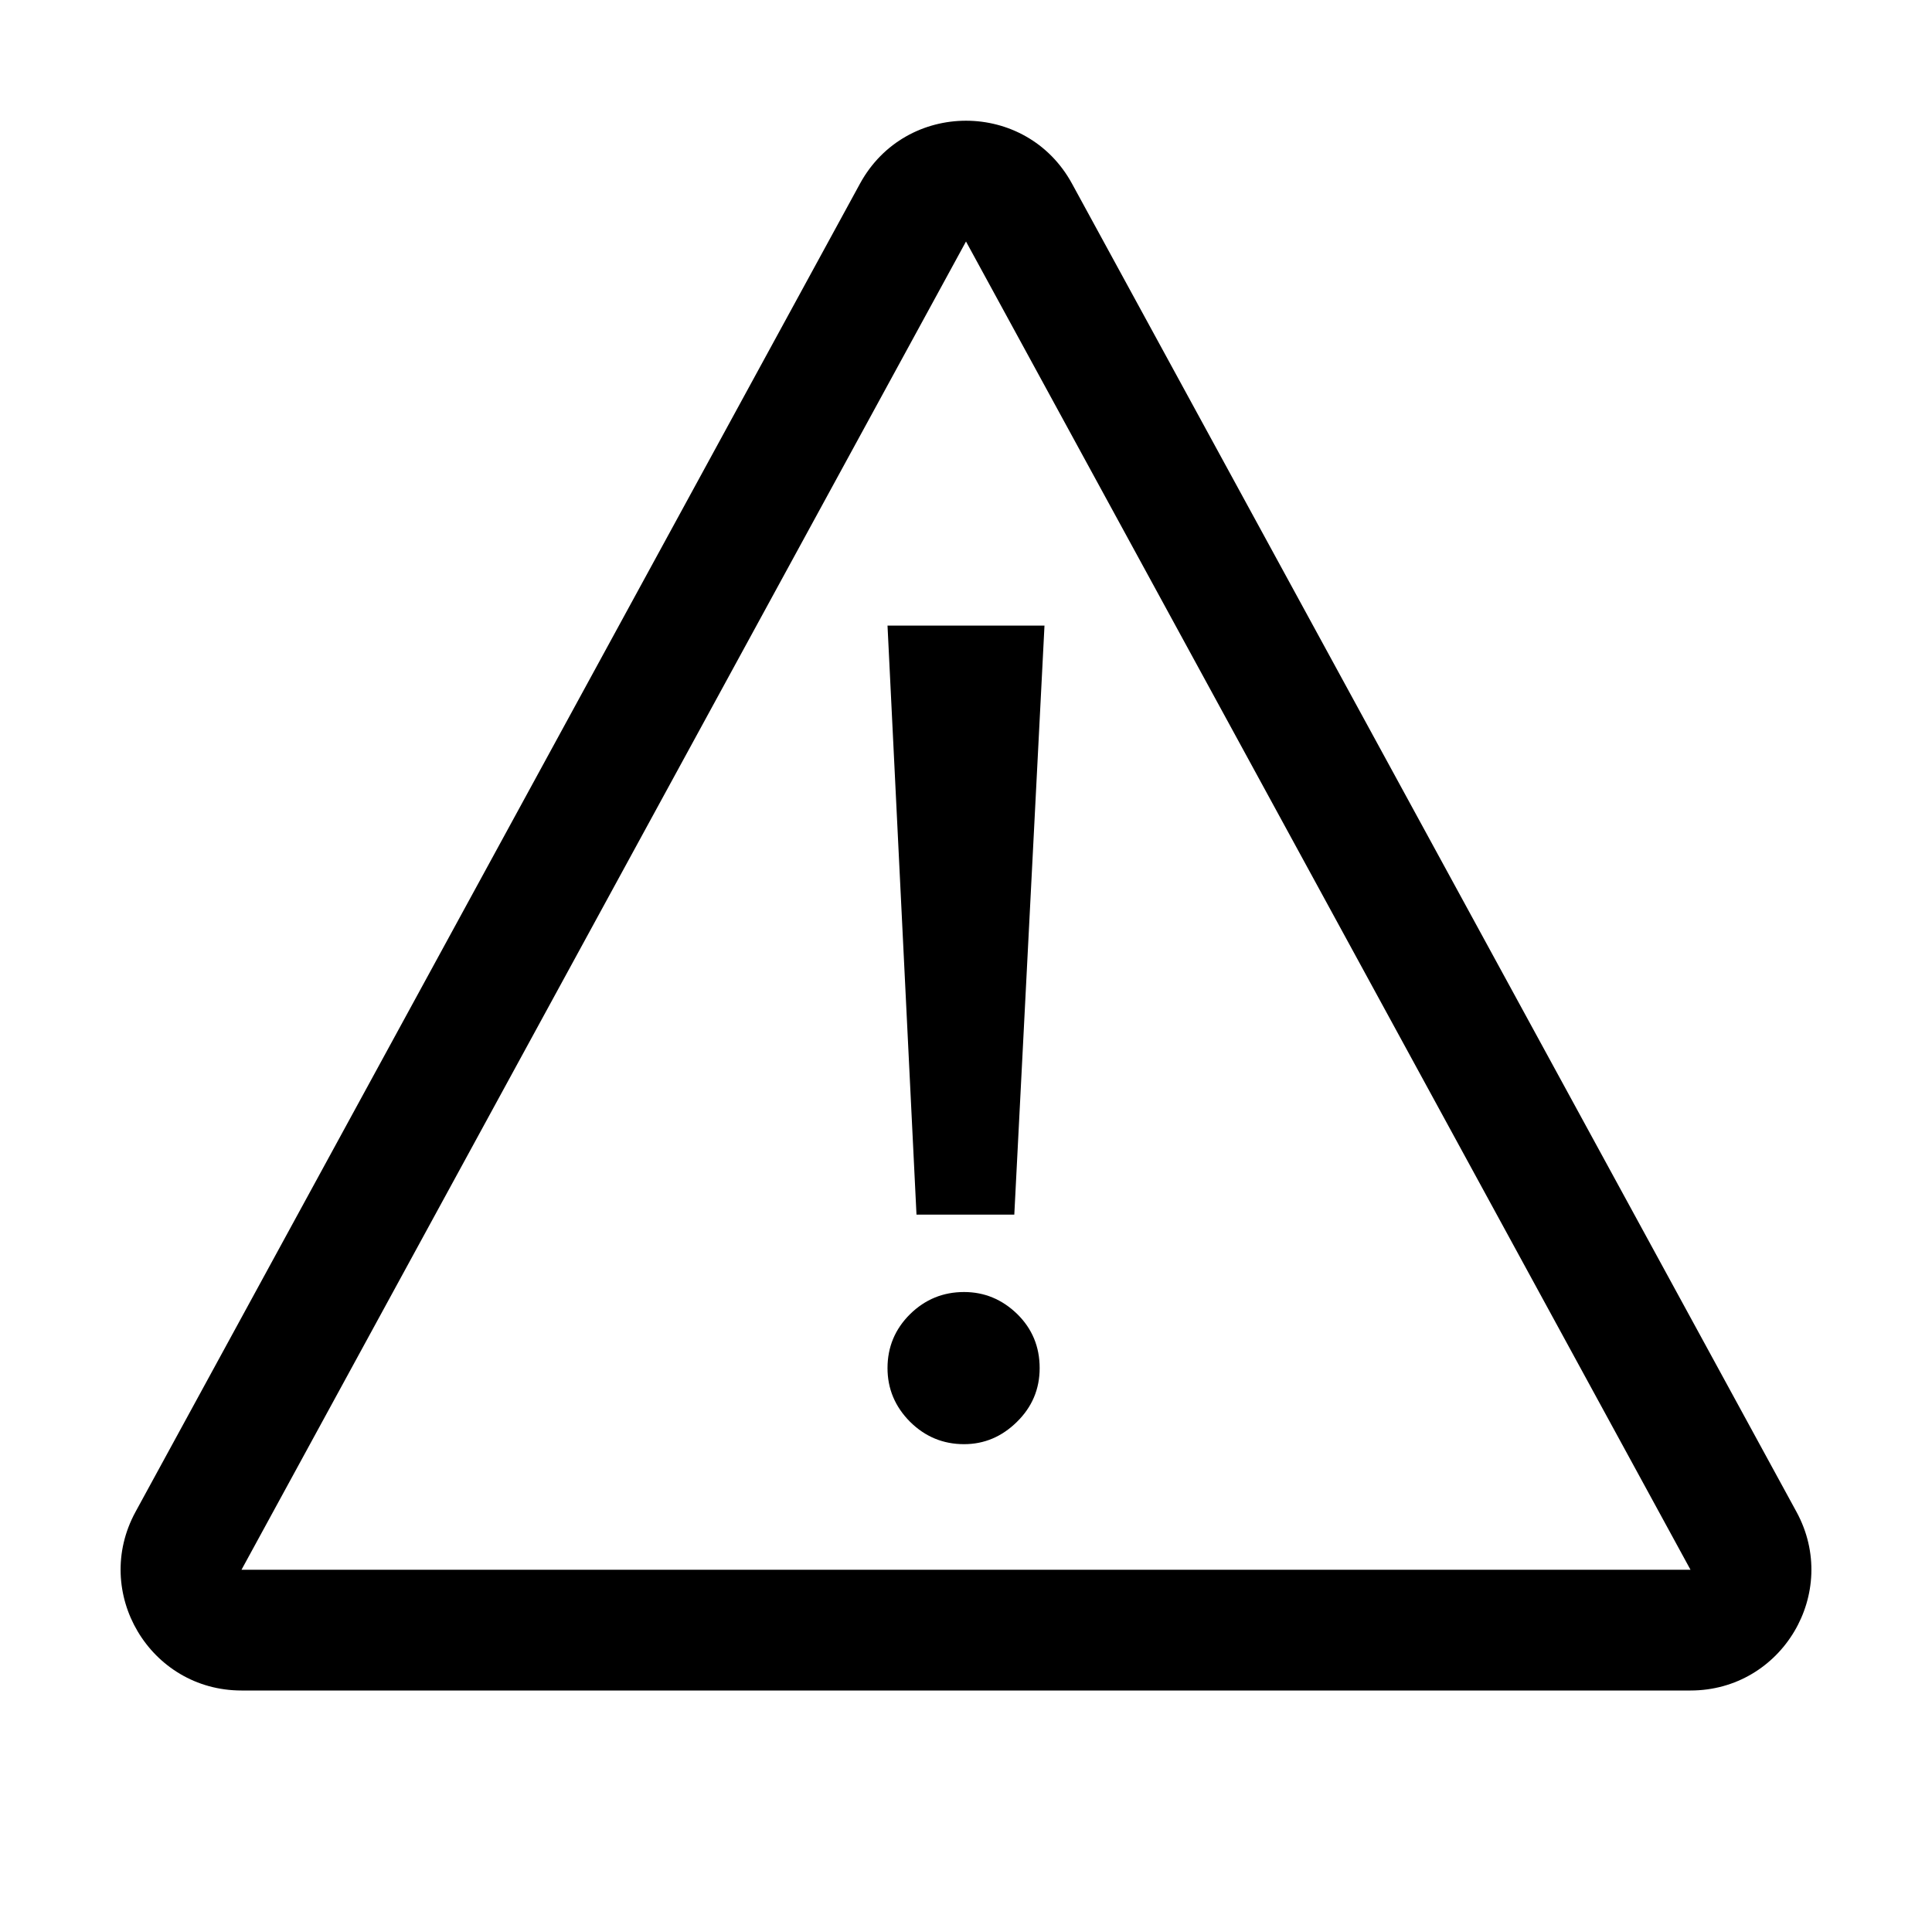
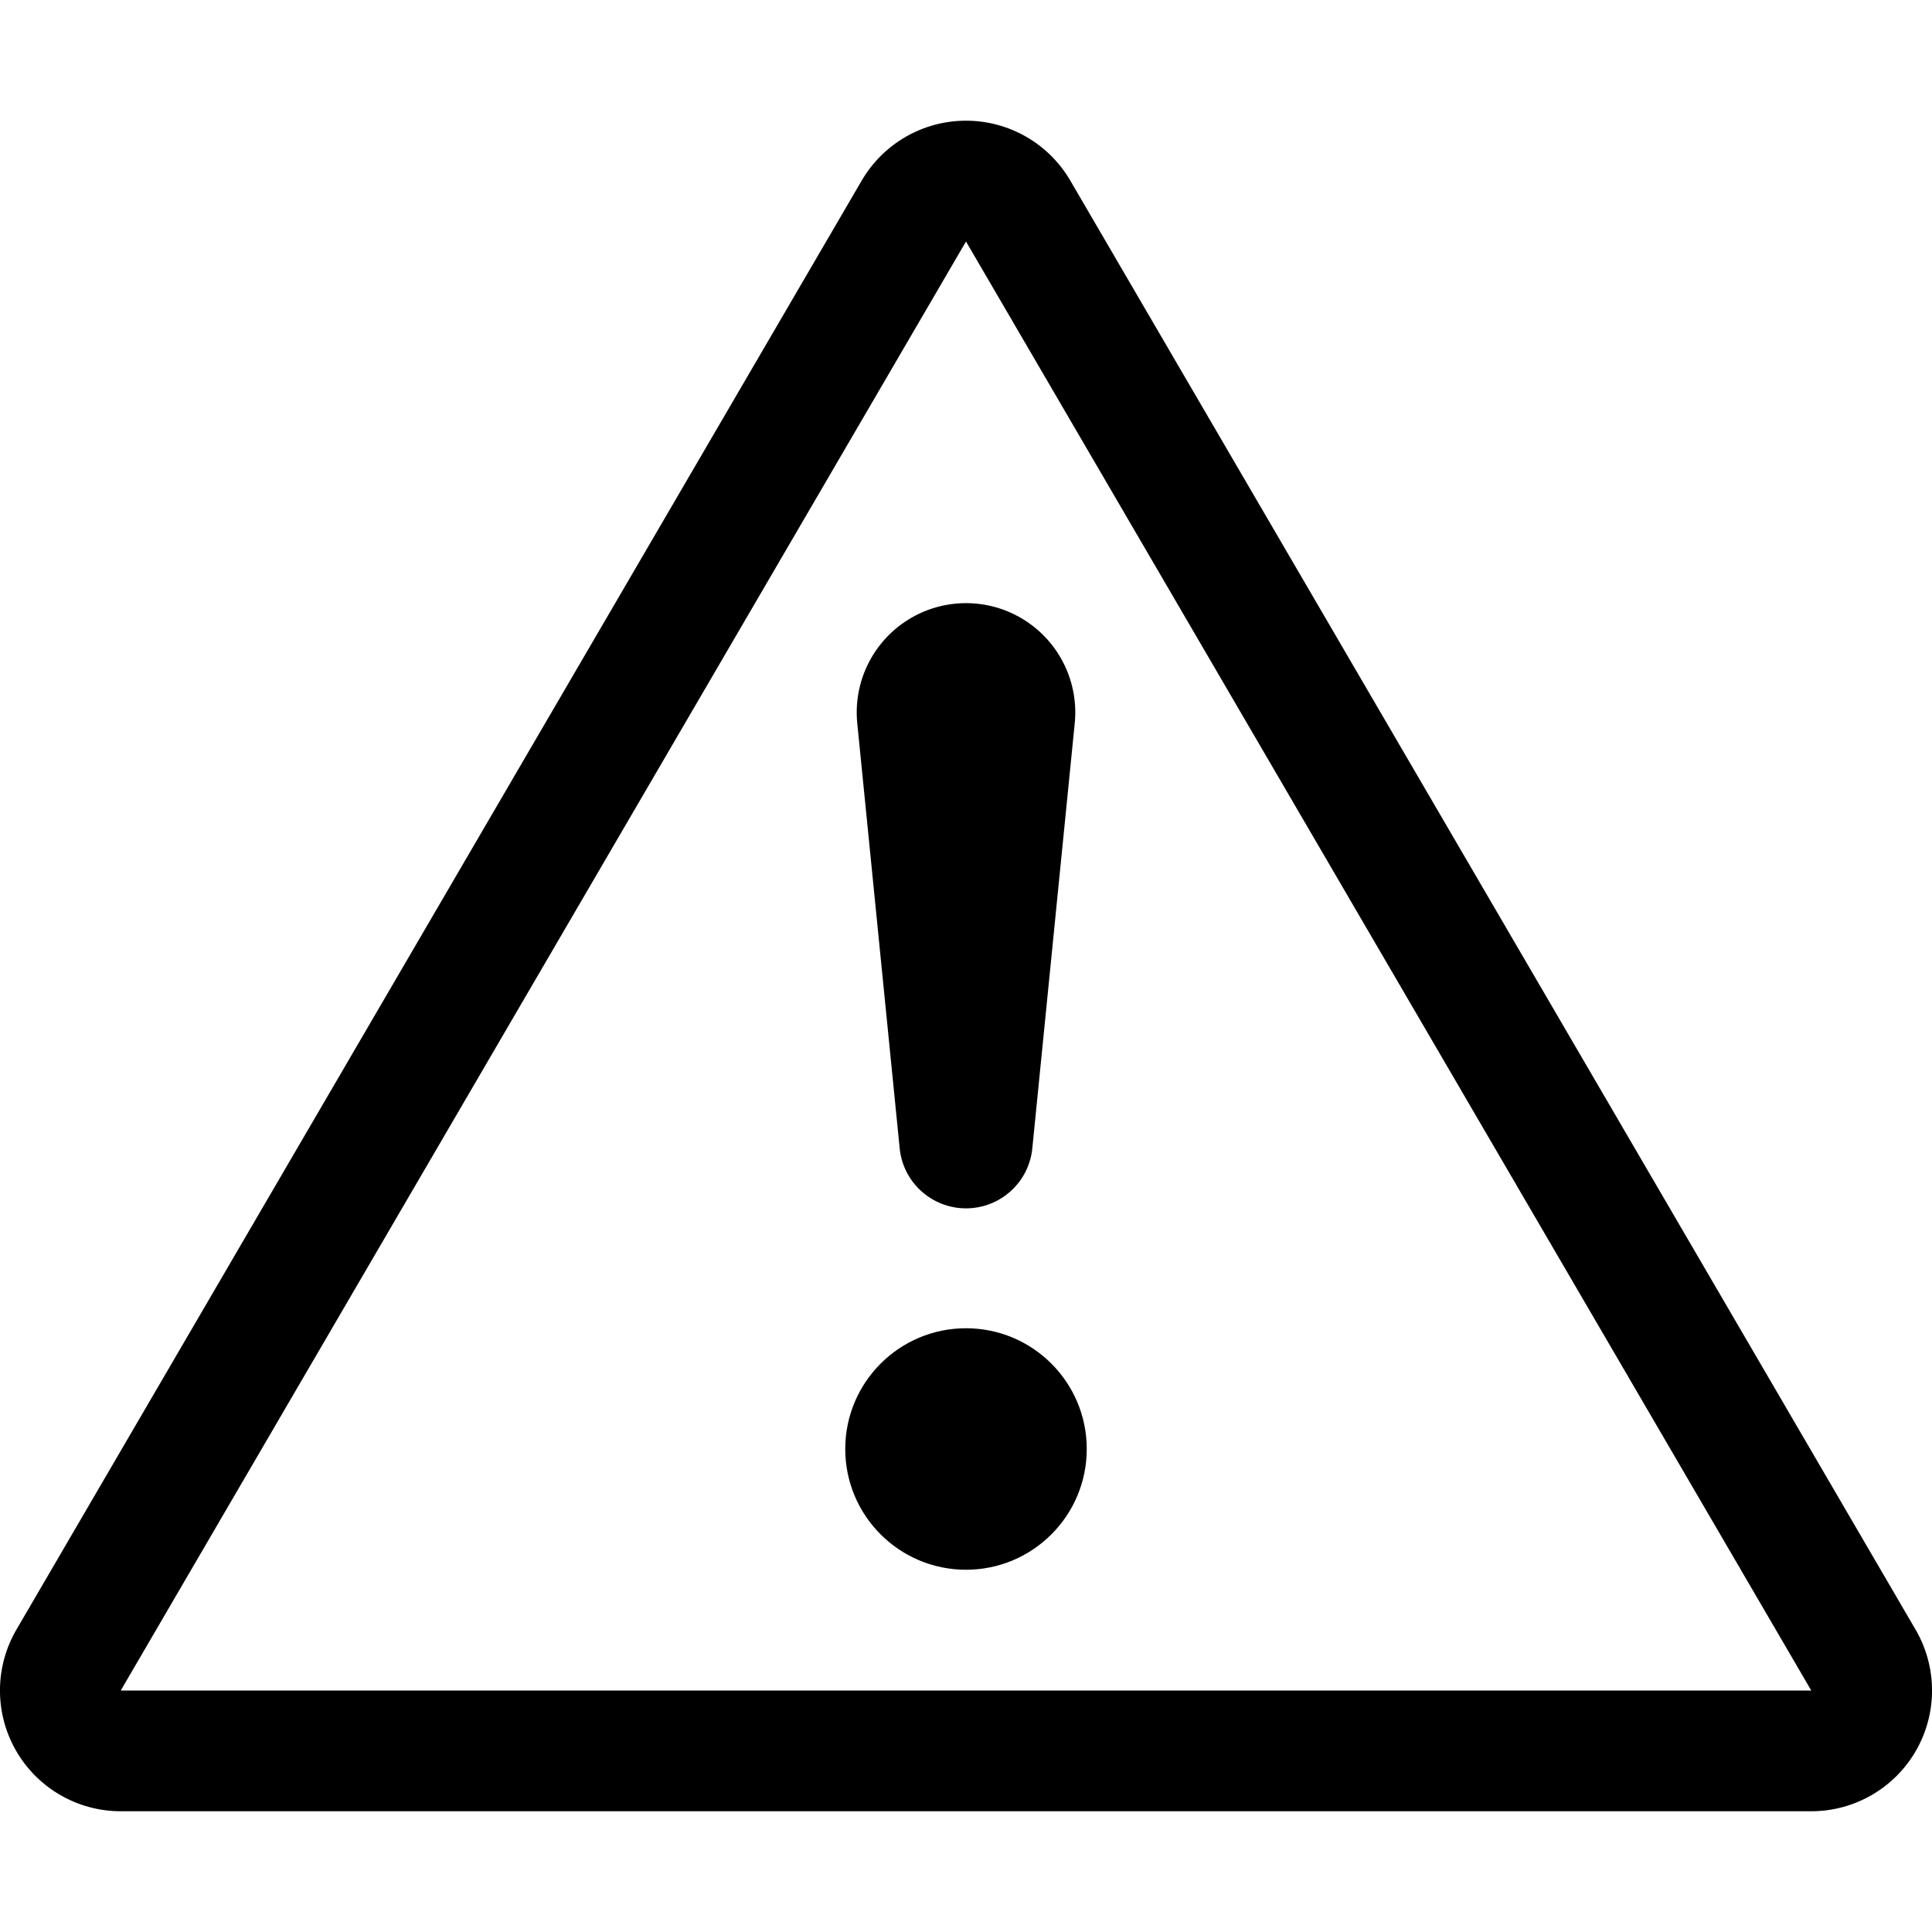
<svg xmlns="http://www.w3.org/2000/svg" width="16" height="16" viewBox="0 0 16 16">
-   <path fill-rule="evenodd" d="M7.59,10.059 L7.35,5.181 L8.65,5.181 L8.4,10.059 L7.59,10.059 Z M7.984,11.96 C7.81,11.96 7.661,11.898 7.536,11.774 C7.412,11.649 7.35,11.501 7.35,11.33 C7.35,11.156 7.412,11.007 7.536,10.884 C7.661,10.761 7.81,10.7 7.984,10.7 C8.153,10.7 8.299,10.761 8.424,10.882 C8.548,11.004 8.61,11.153 8.61,11.33 C8.61,11.504 8.547,11.653 8.421,11.776 C8.296,11.899 8.15,11.96 7.984,11.96 Z M2,14 C1.241,14 0.759,13.188 1.122,12.521 L7.122,1.521 C7.501,0.826 8.499,0.826 8.878,1.521 L14.878,12.521 C15.241,13.188 14.759,14 14,14 L2,14 Z M2,13 L14,13 L8,2 L2,13 Z" />
+   <path d="m8.55 9.502.35-3.507a.905.905 0 1 0-1.8 0l.35 3.507a.552.552 0 0 0 1.1 0ZM9 12a1 1 0 1 1-2 0 1 1 0 0 1 2 0Z" />
+   <path d="M8.864 1.496a1 1 0 0 0-1.728 0l-7 12A1 1 0 0 0 1 15h14a1 1 0 0 0 .864-1.504l-7-12ZM1 14 8 2l7 12H1Z" />
</svg>
